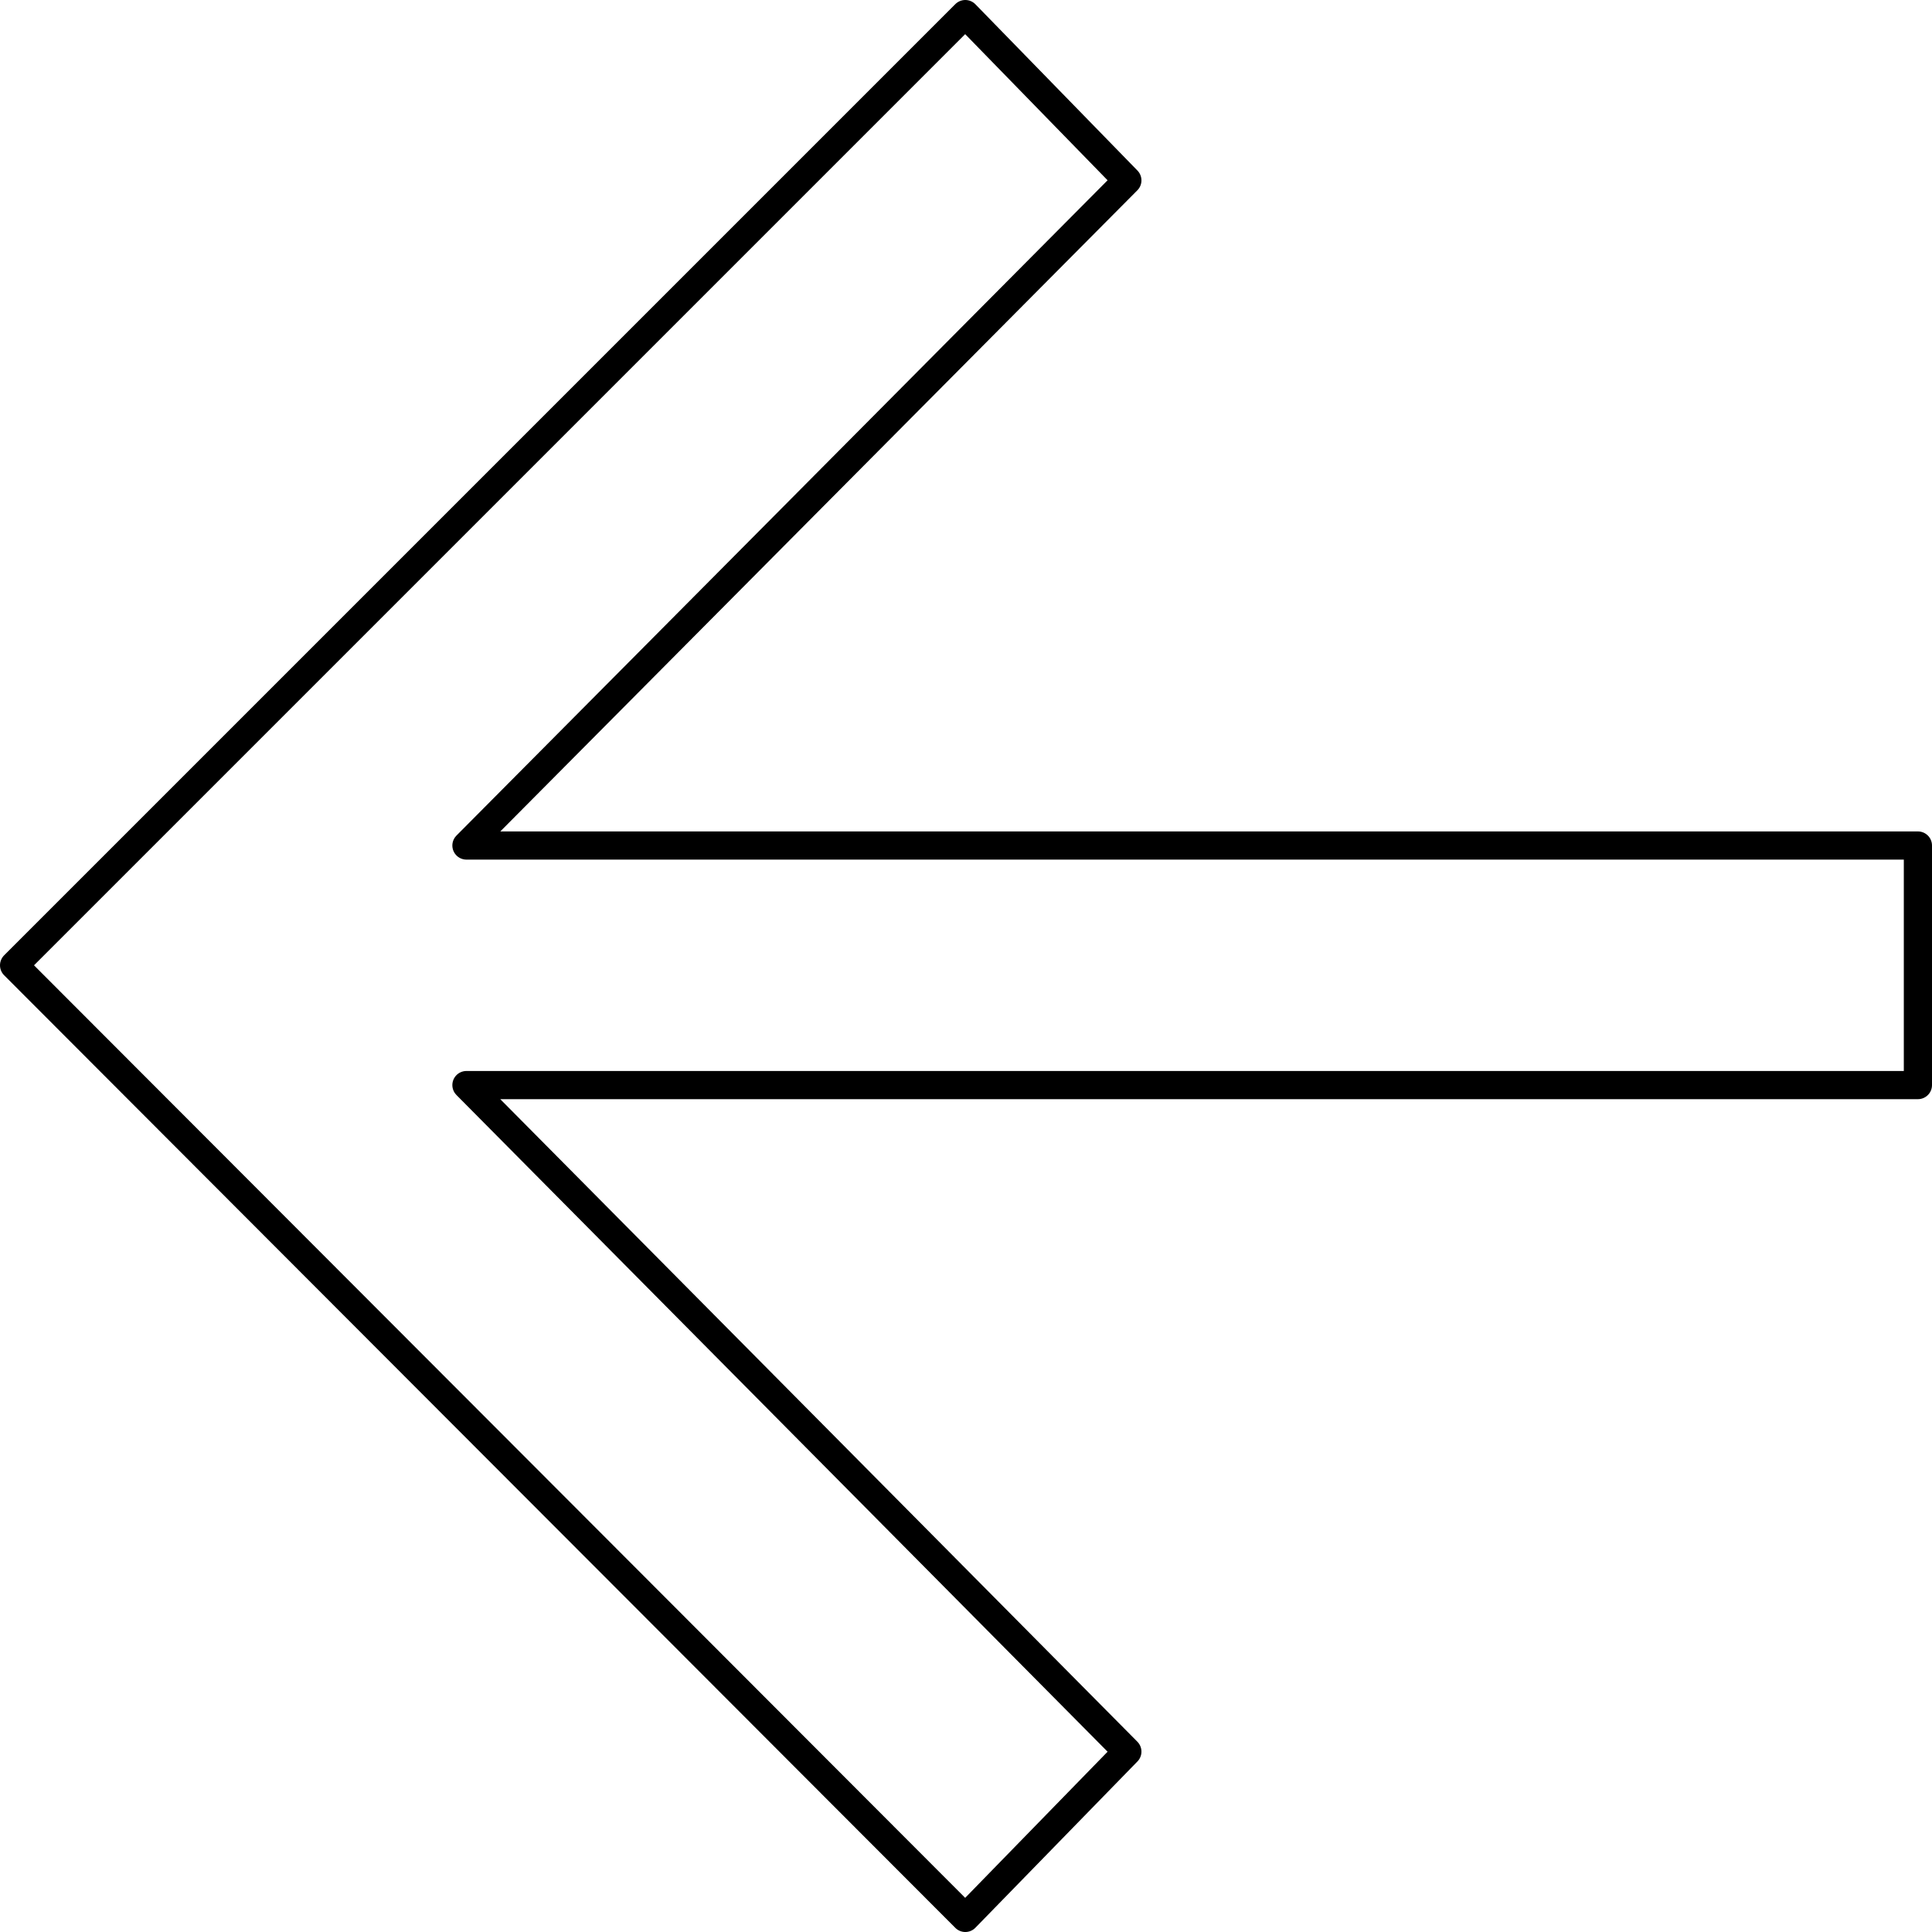
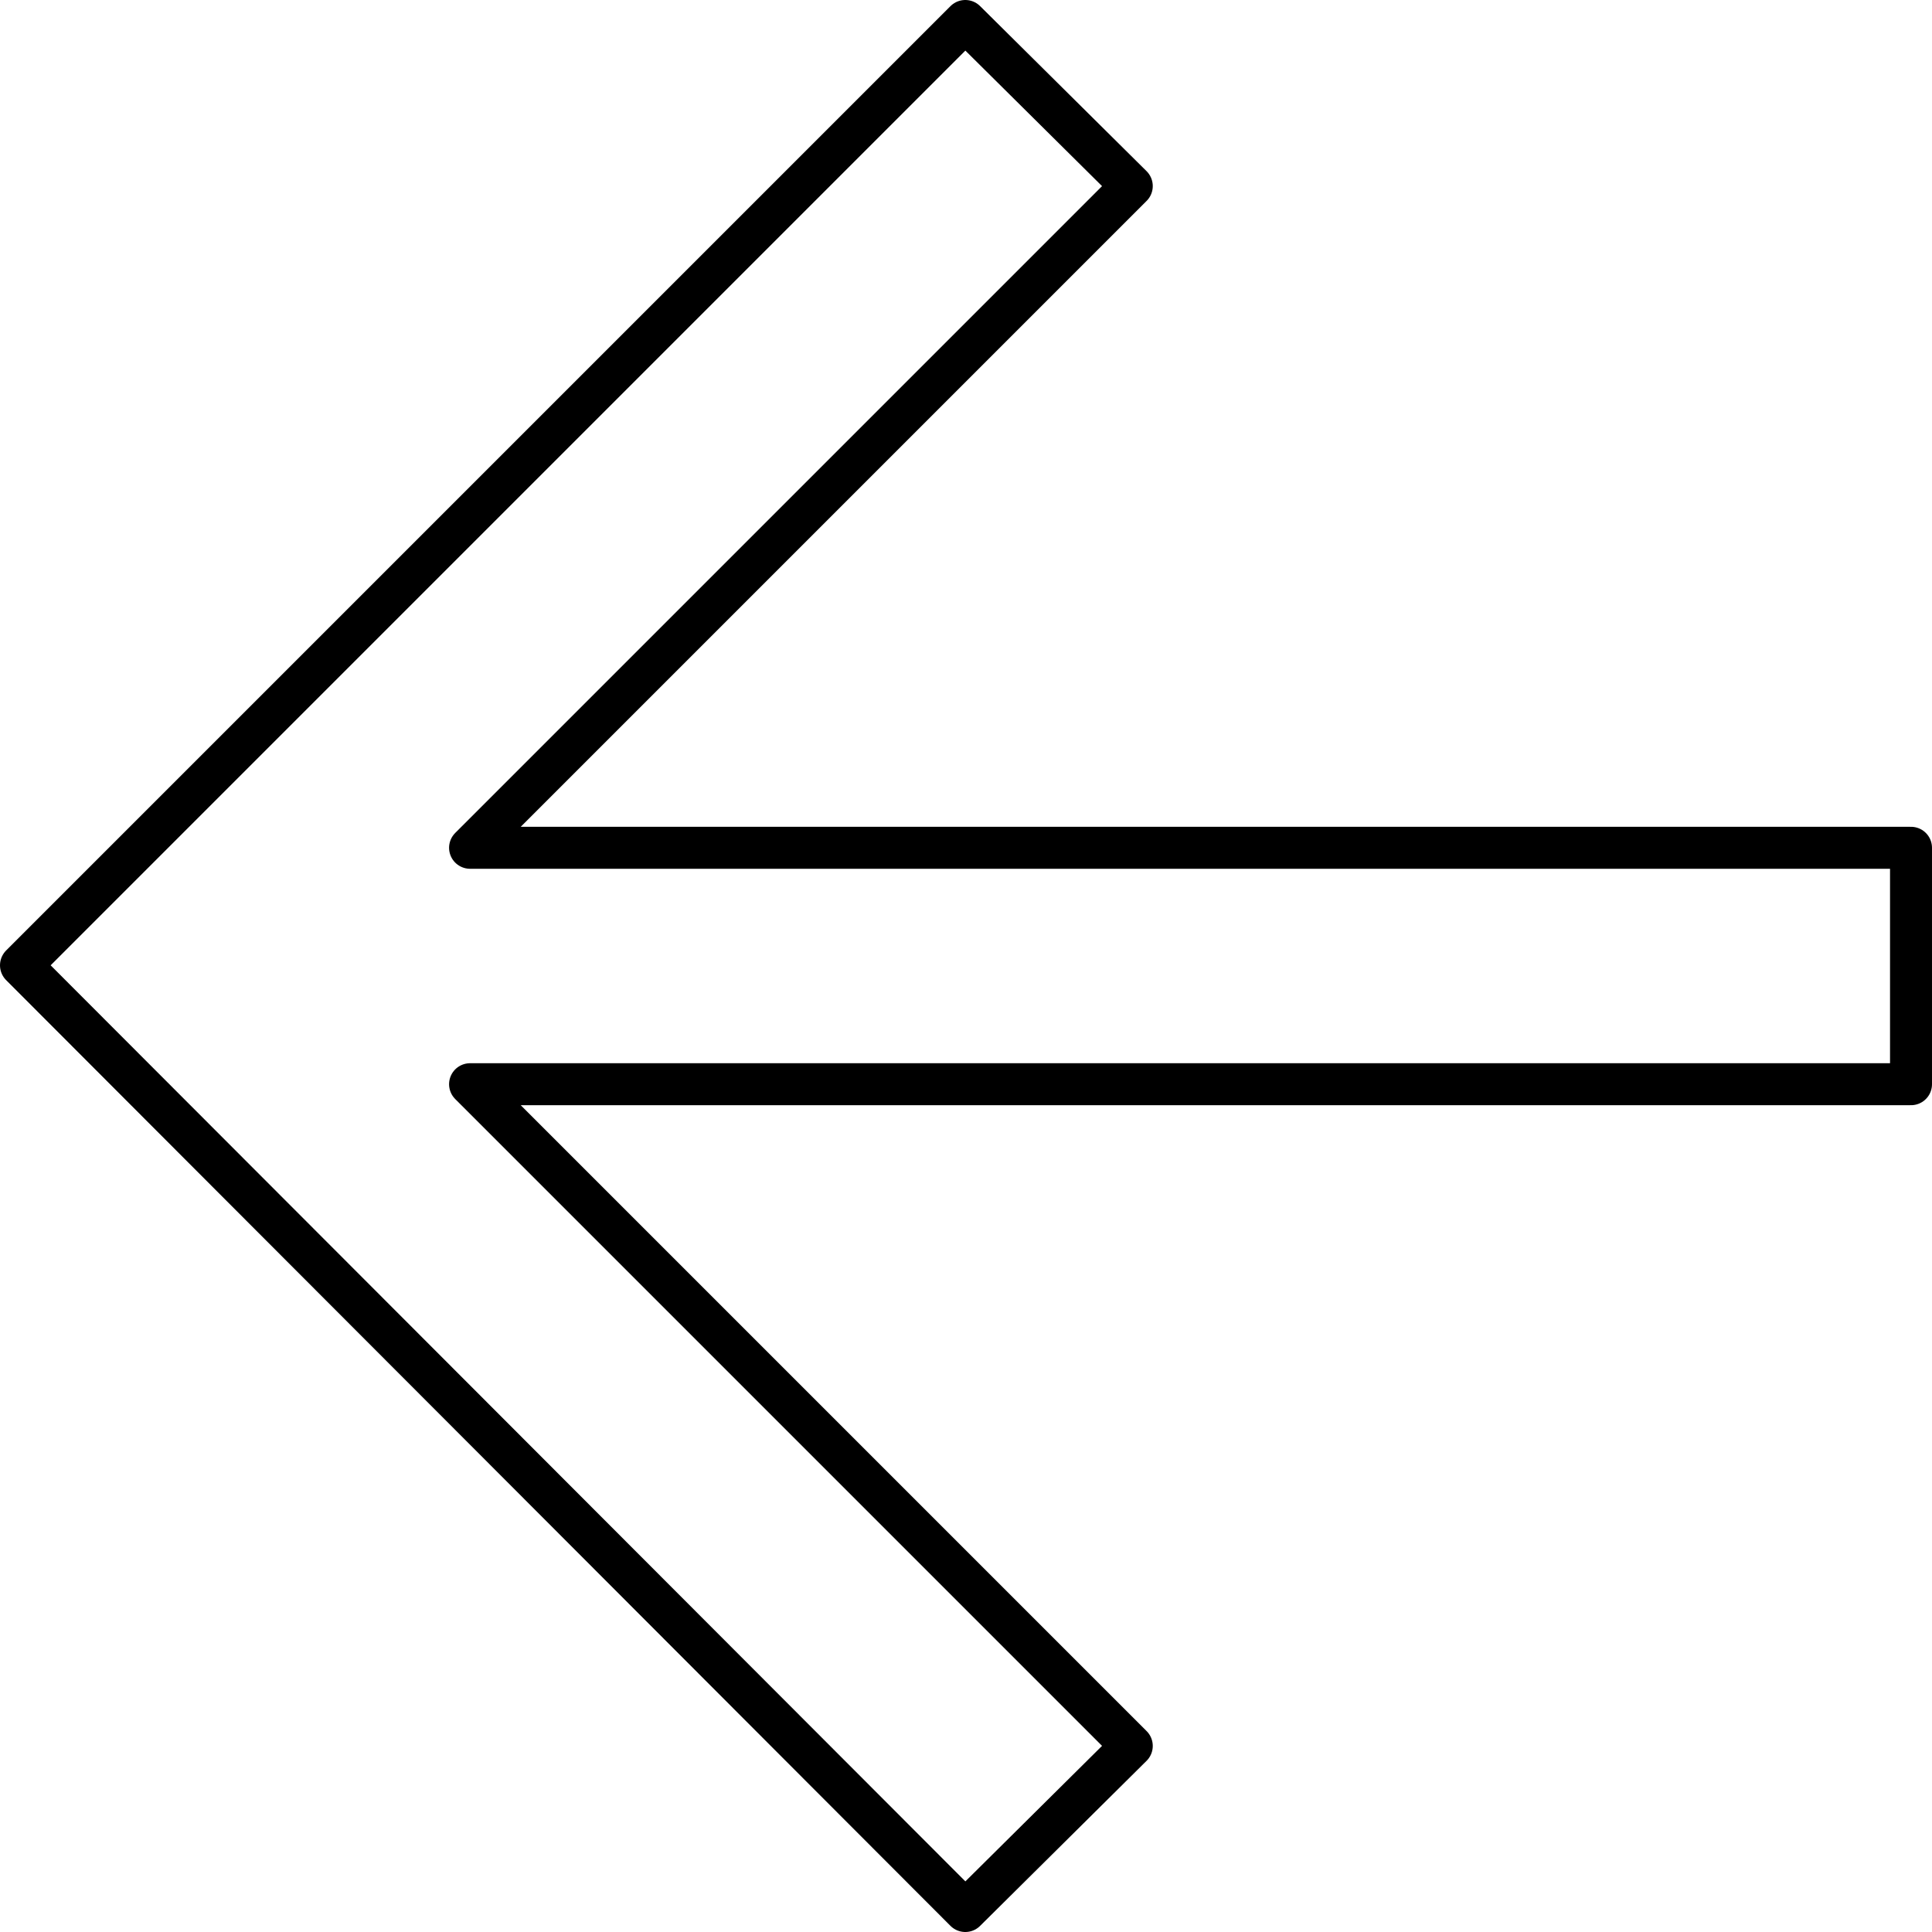
- <svg xmlns="http://www.w3.org/2000/svg" width="13.71" height="13.71" viewBox="0 0 13.71 13.71">
+ <svg xmlns="http://www.w3.org/2000/svg" width="13.81" height="13.81" viewBox="0 0 13.81 13.81">
  <defs>
-     <style>.cls-1{fill:none;stroke:#000;stroke-linecap:round;stroke-linejoin:round;stroke-width:0.2px;}</style>
+     <style>.cls-1{fill:none;stroke:#000;stroke-linecap:round;stroke-linejoin:round;stroke-width:0.3px;}</style>
  </defs>
  <g id="Layer_2" data-name="Layer 2">
    <g id="Layer_1-2" data-name="Layer 1">
      <g id="Page-1">
        <g id="Core">
          <g id="arrow-back">
-             <path id="Shape" class="cls-1" d="M13.61,6H3.31L8,1.28,6.85.1.1,6.85l6.75,6.76L8,12.43,3.31,7.7h10.3V6Z" />
+             <path id="Shape" class="cls-1" d="M13.66,6.06H3.36L8.09,1.33,6.9.15.15,6.9,6.9,13.66l1.19-1.18L3.36,7.75h10.3V6.06Z" />
          </g>
        </g>
      </g>
    </g>
  </g>
</svg>
